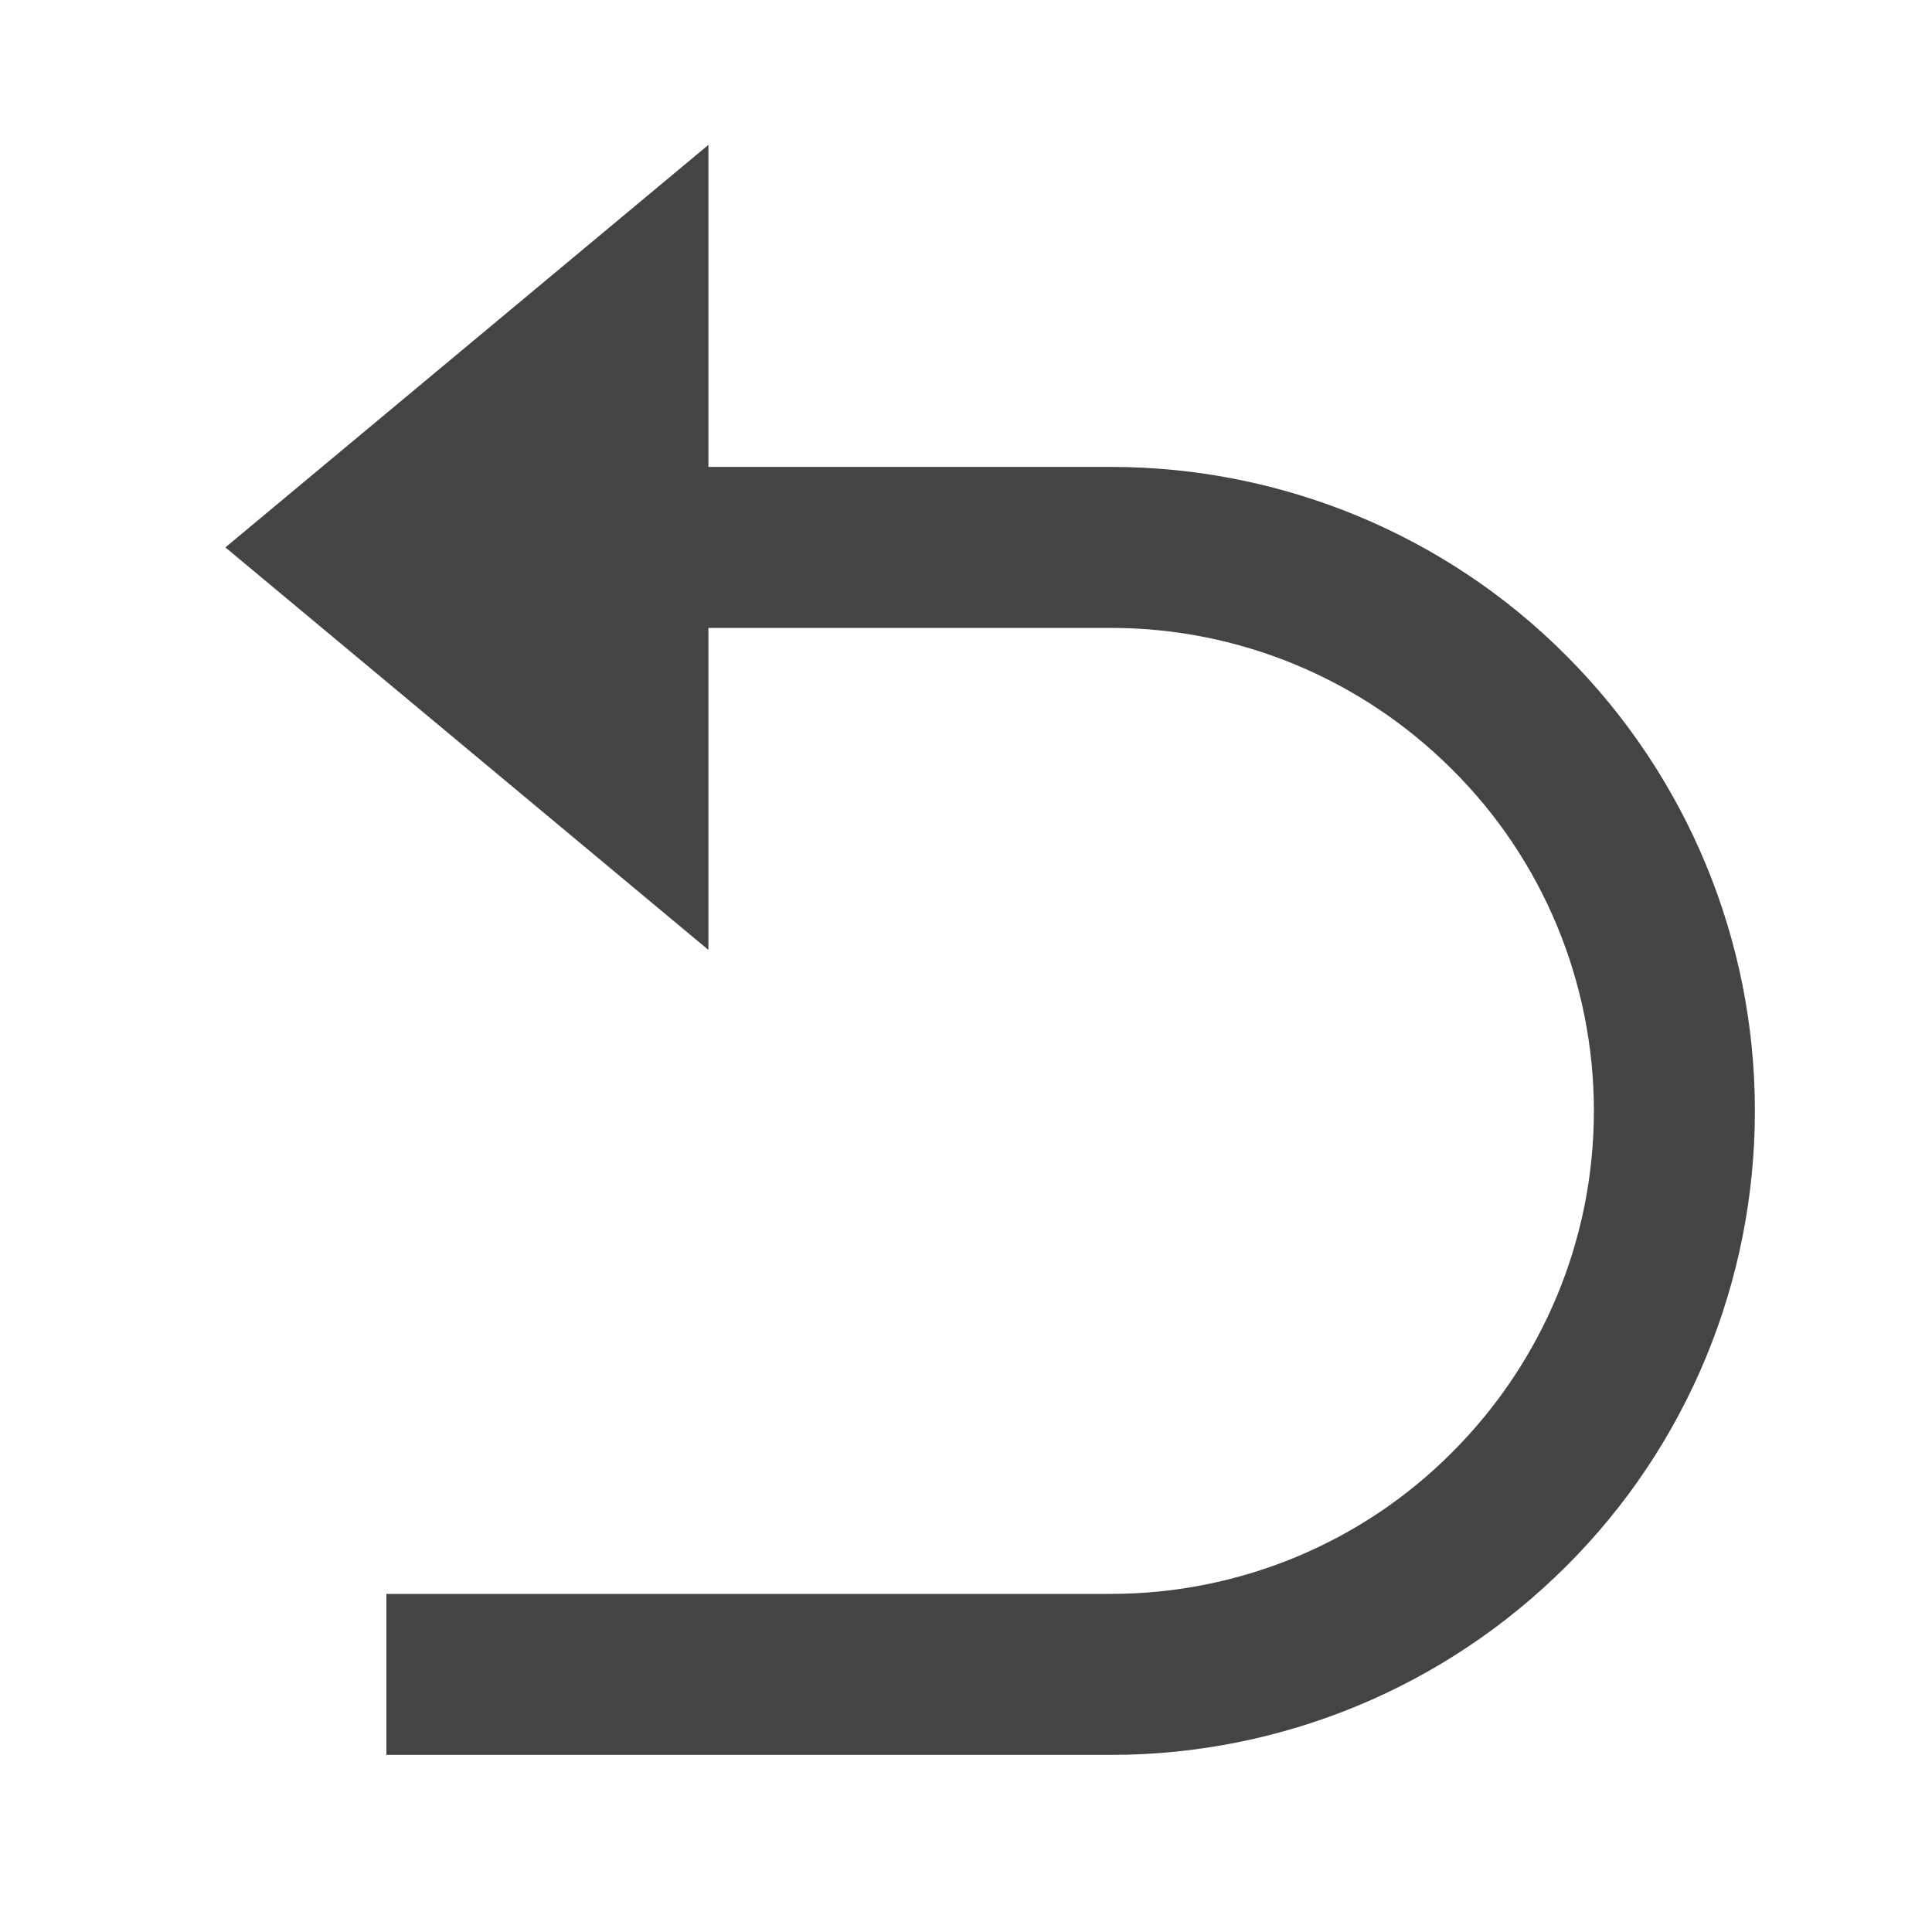
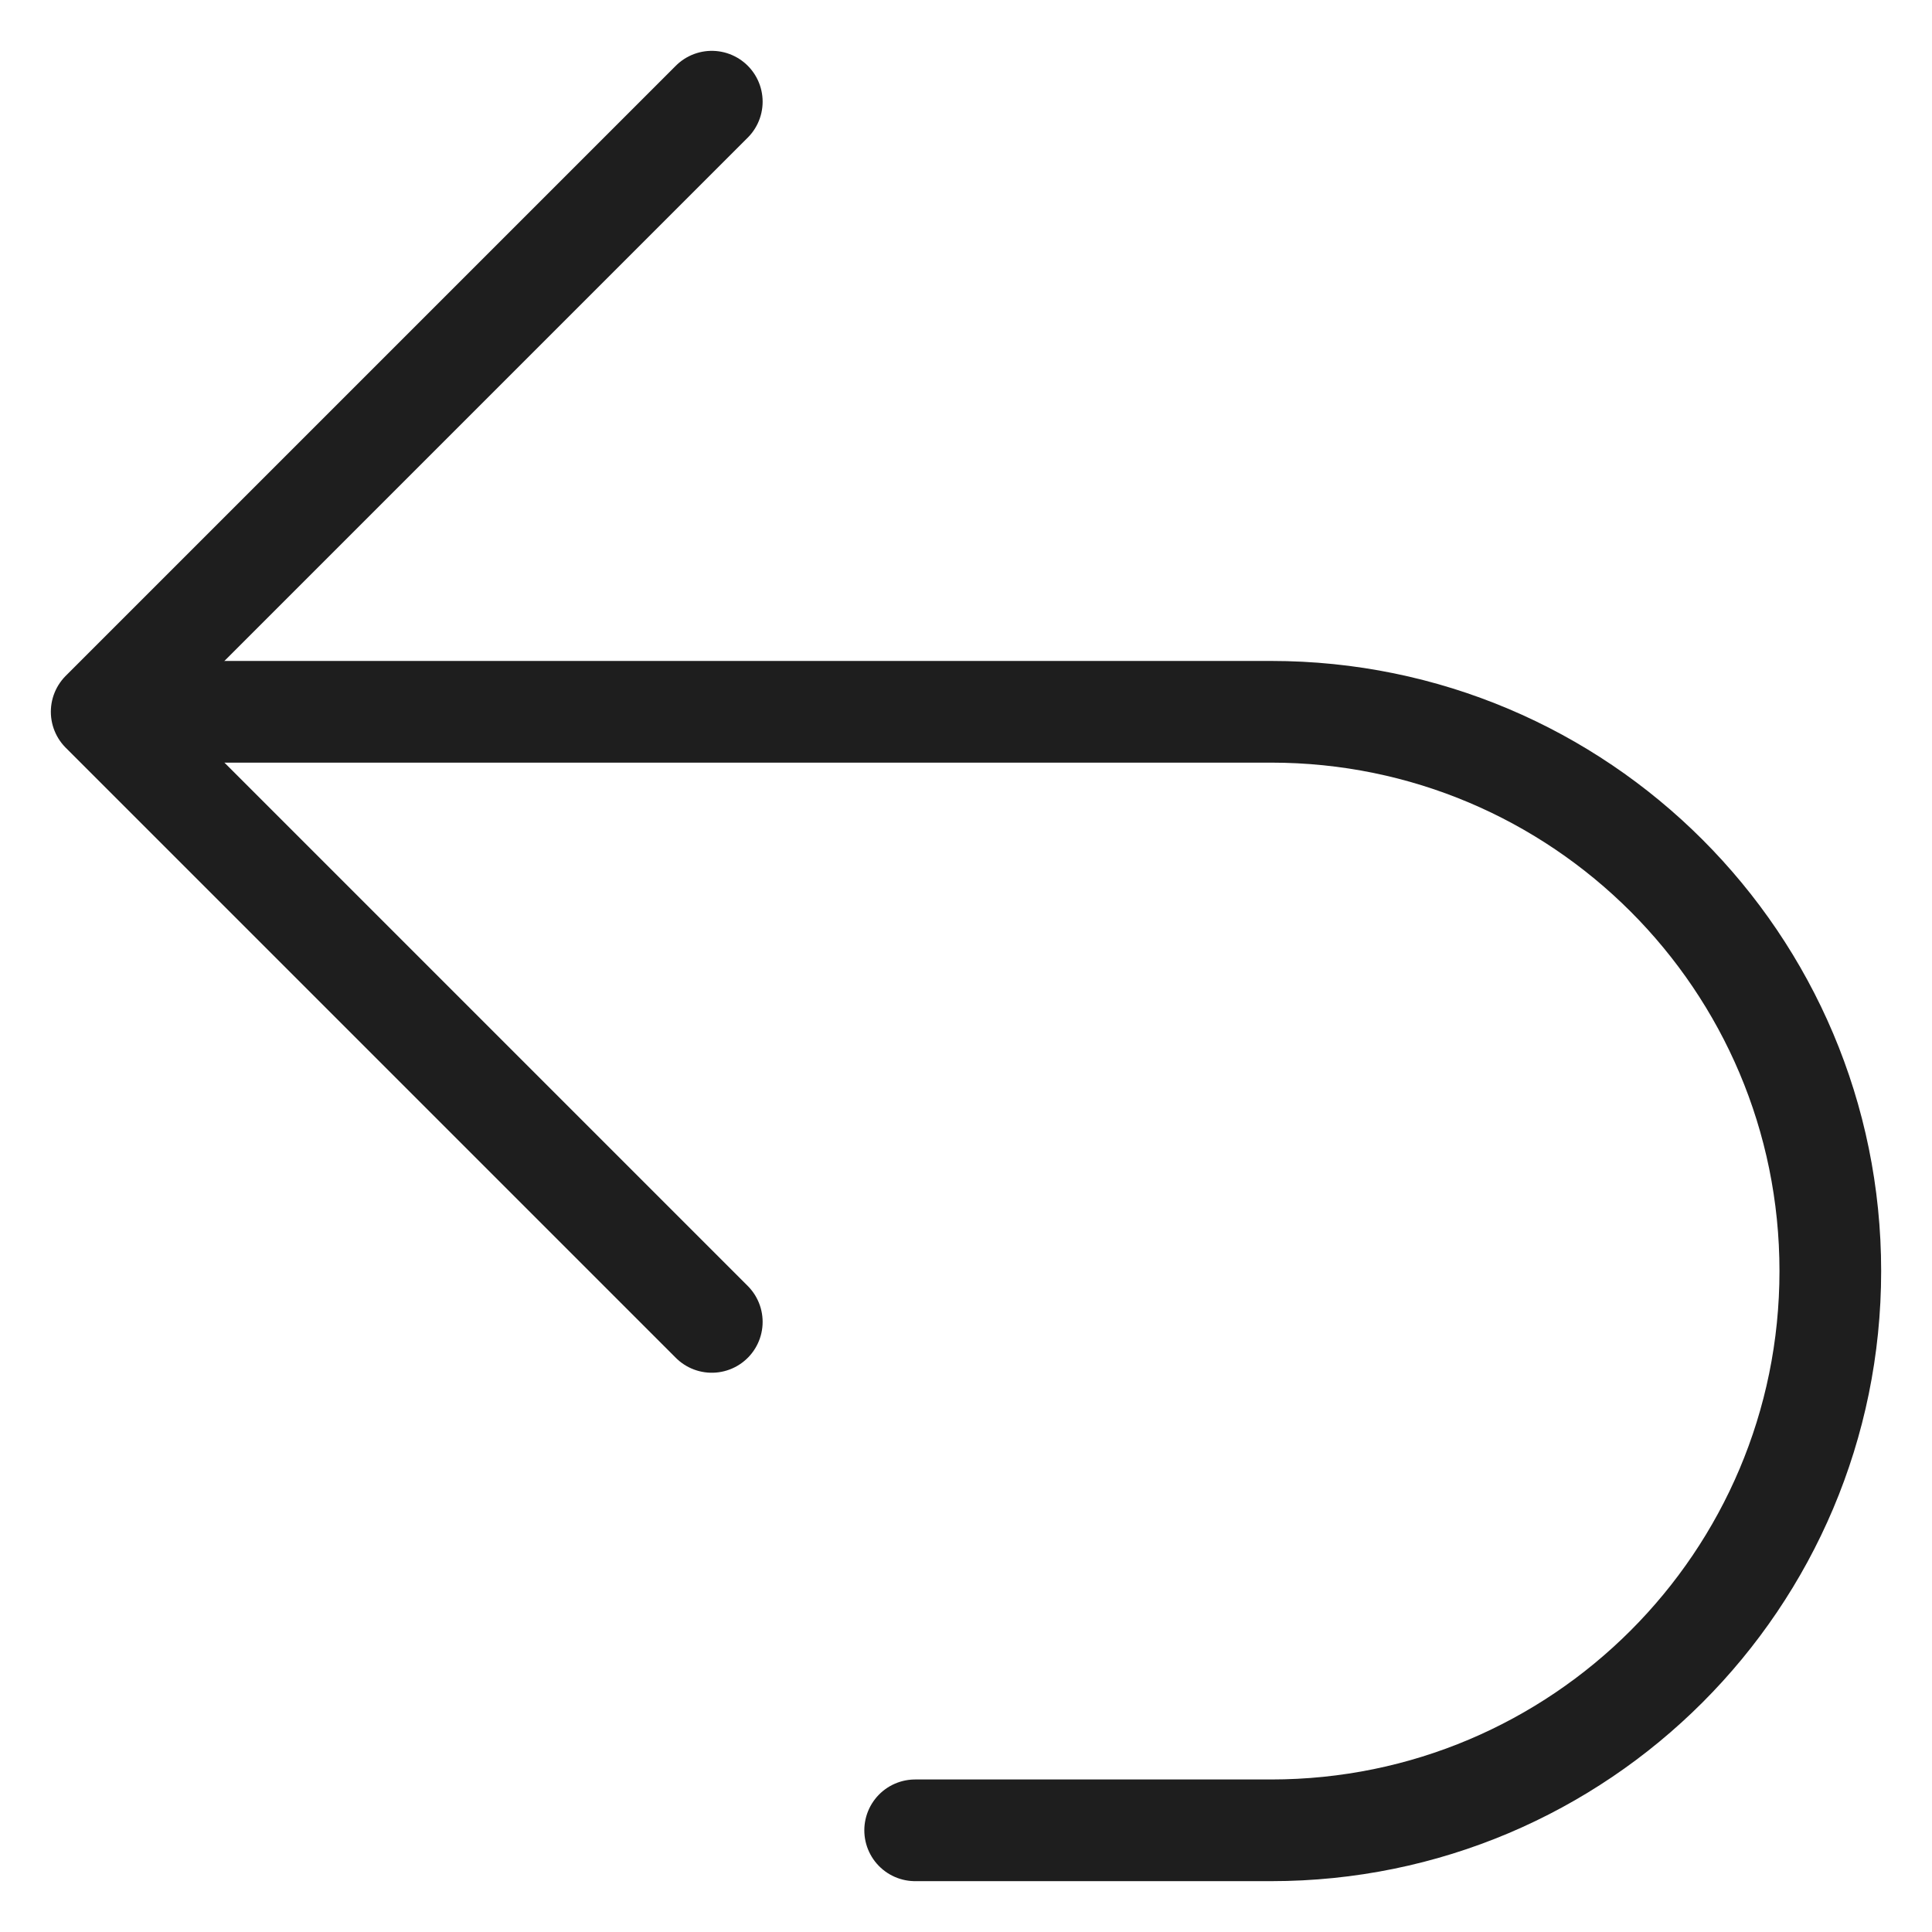
- <svg xmlns="http://www.w3.org/2000/svg" id="_圖層_1" viewBox="0 0 30 30">
-   <defs>
-     <style>.cls-1{fill:none;}.cls-2{fill:#444;}.cls-3{clip-path:url(#clippath);}</style>
-     <clipPath id="clippath">
-       <rect class="cls-1" width="30" height="30" />
-     </clipPath>
-   </defs>
-   <g class="cls-3">
-     <path class="cls-2" d="M11,9.75v5l-7.5-6.25,7.5-6.25v5h6.25c2.65,0,5.2,1.05,7.07,2.93,1.88,1.88,2.93,4.42,2.93,7.07s-1.05,5.2-2.93,7.07c-1.88,1.88-4.42,2.93-7.07,2.93H6v-2.5h11.25c1.99,0,3.9-.79,5.3-2.2,1.41-1.41,2.2-3.31,2.2-5.3s-.79-3.9-2.2-5.3c-1.41-1.41-3.31-2.2-5.3-2.2h-6.25Z" />
-   </g>
+ <svg xmlns="http://www.w3.org/2000/svg" width="19" height="19" viewBox="0 0 19 19" fill="none">
+   <path d="M7 1L1 7L7 13" stroke="#1E1E1E" stroke-linecap="round" stroke-linejoin="round" />
+   <path d="M1.5 7H10H12.5C15.538 7 18 9.462 18 12.5V12.5C18 15.538 15.538 18 12.5 18H9" stroke="#1E1E1E" stroke-linecap="round" />
</svg>
